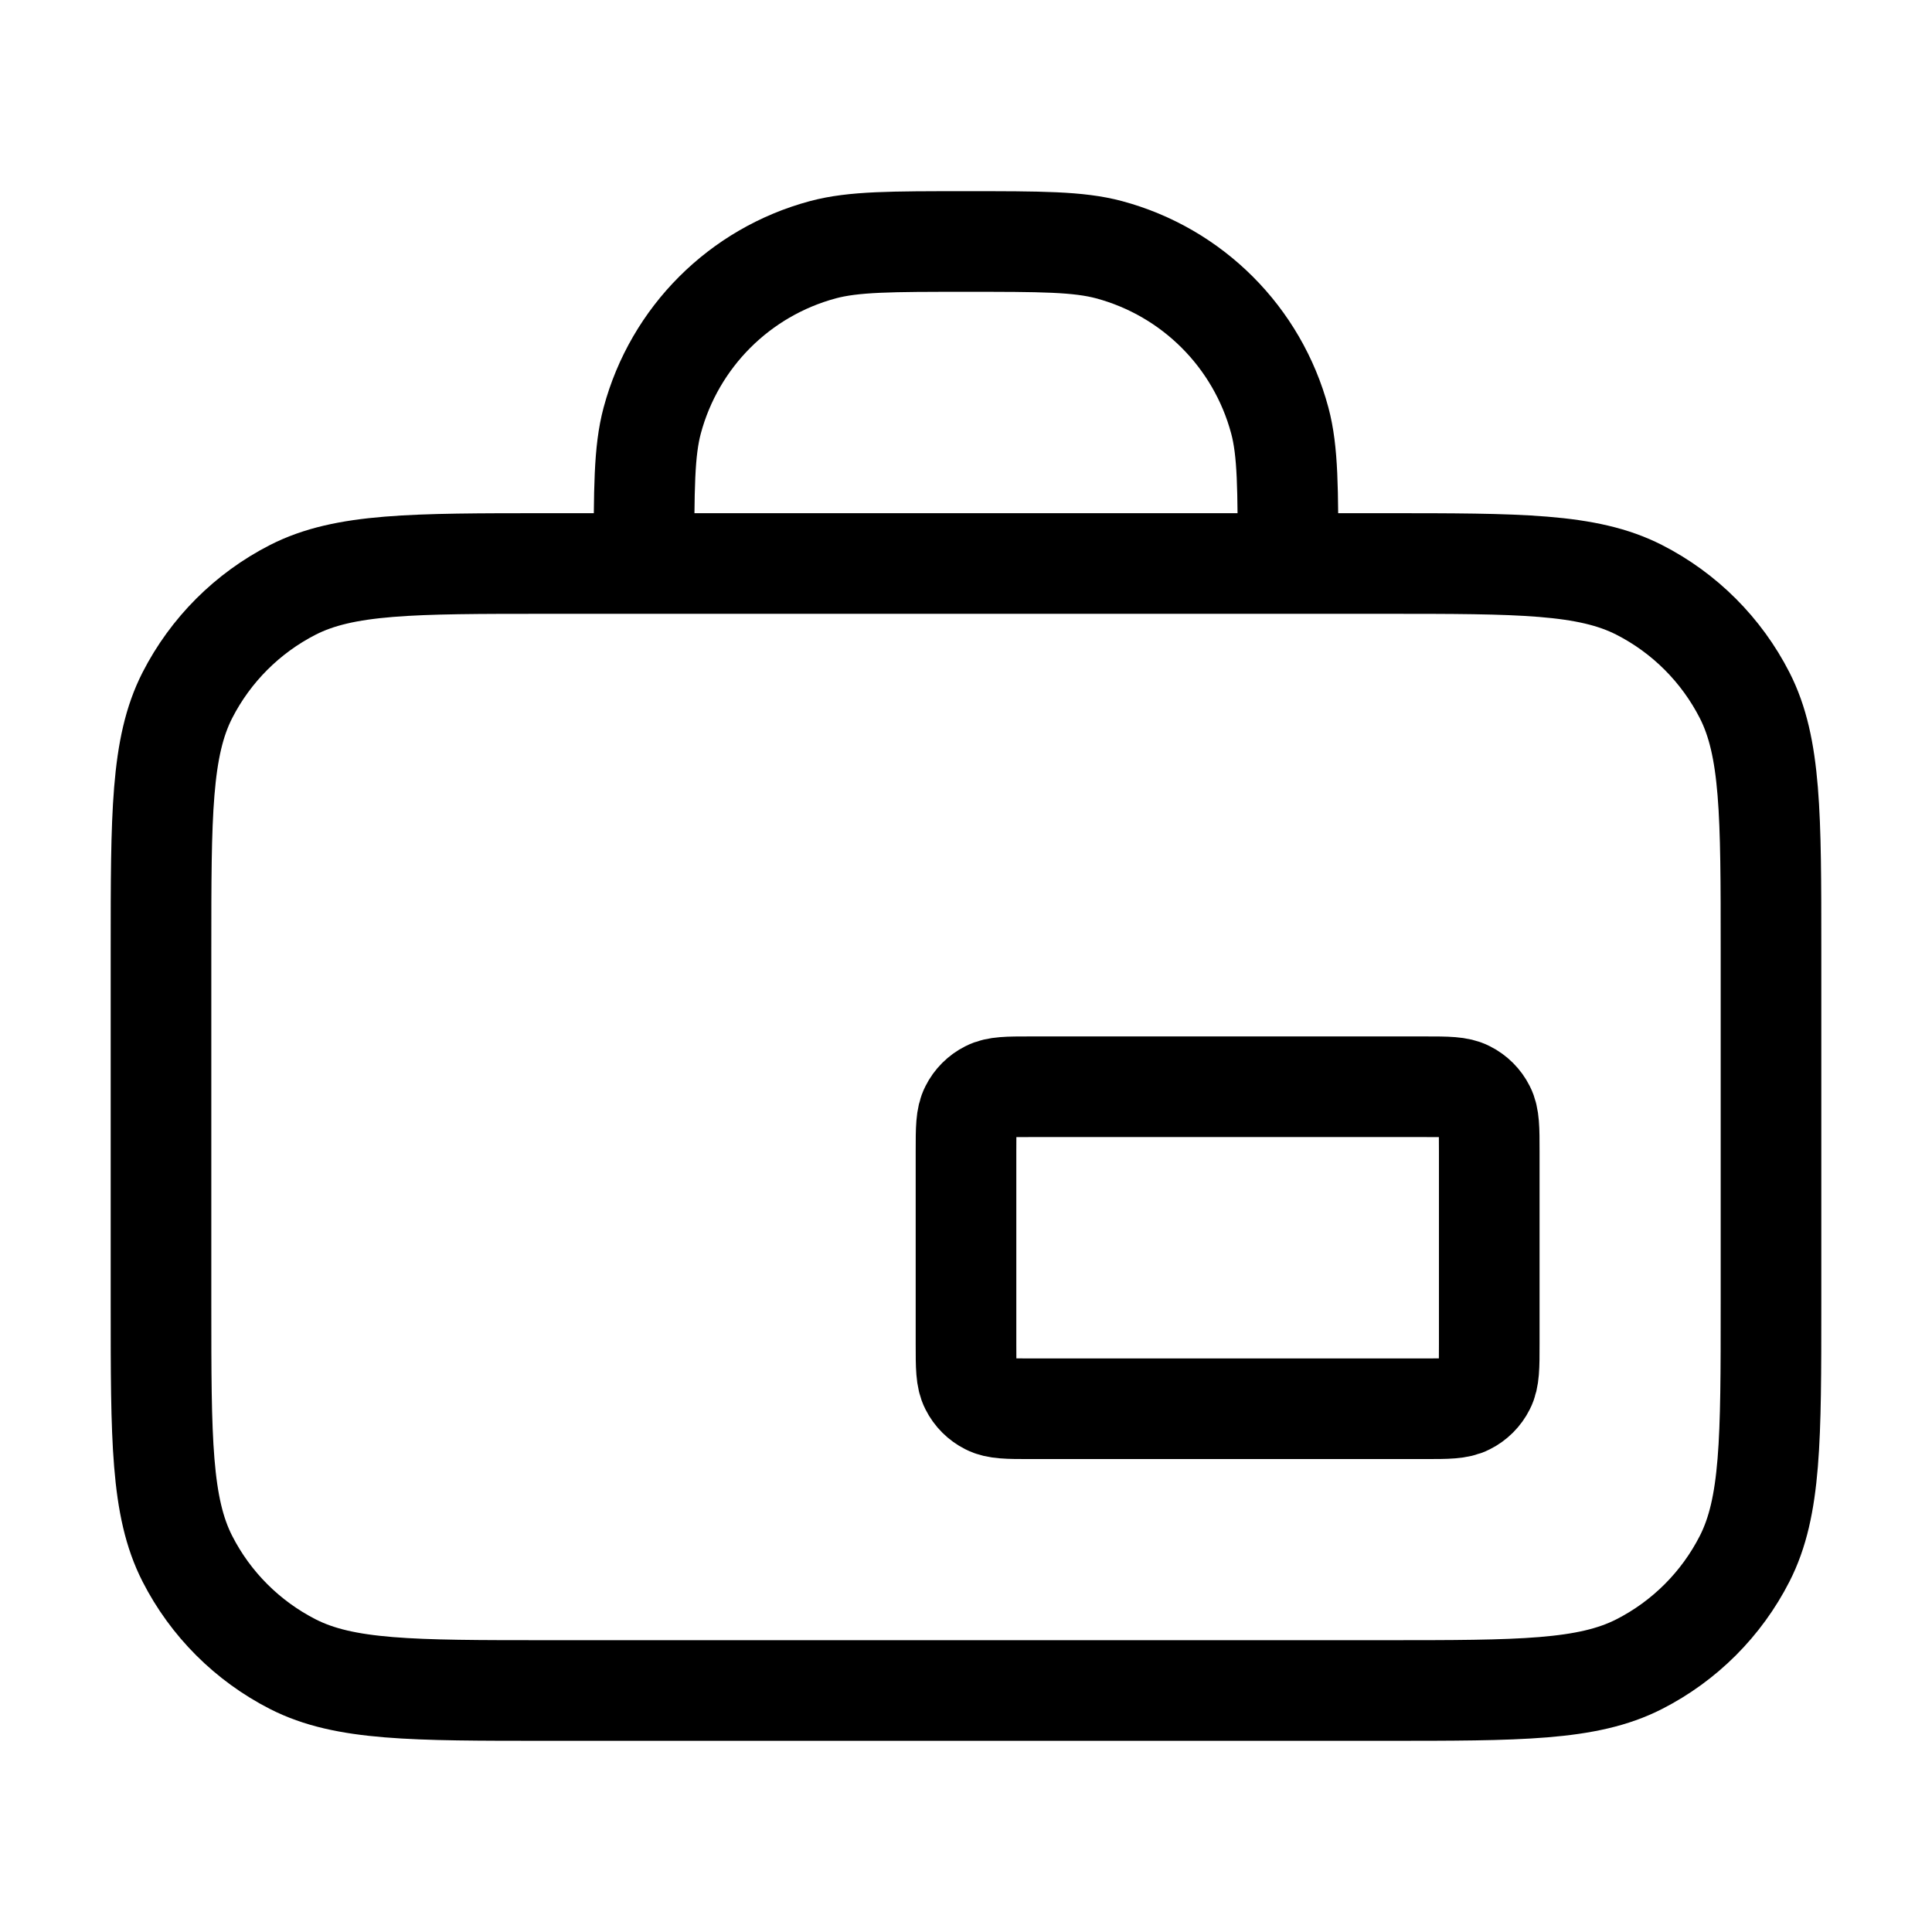
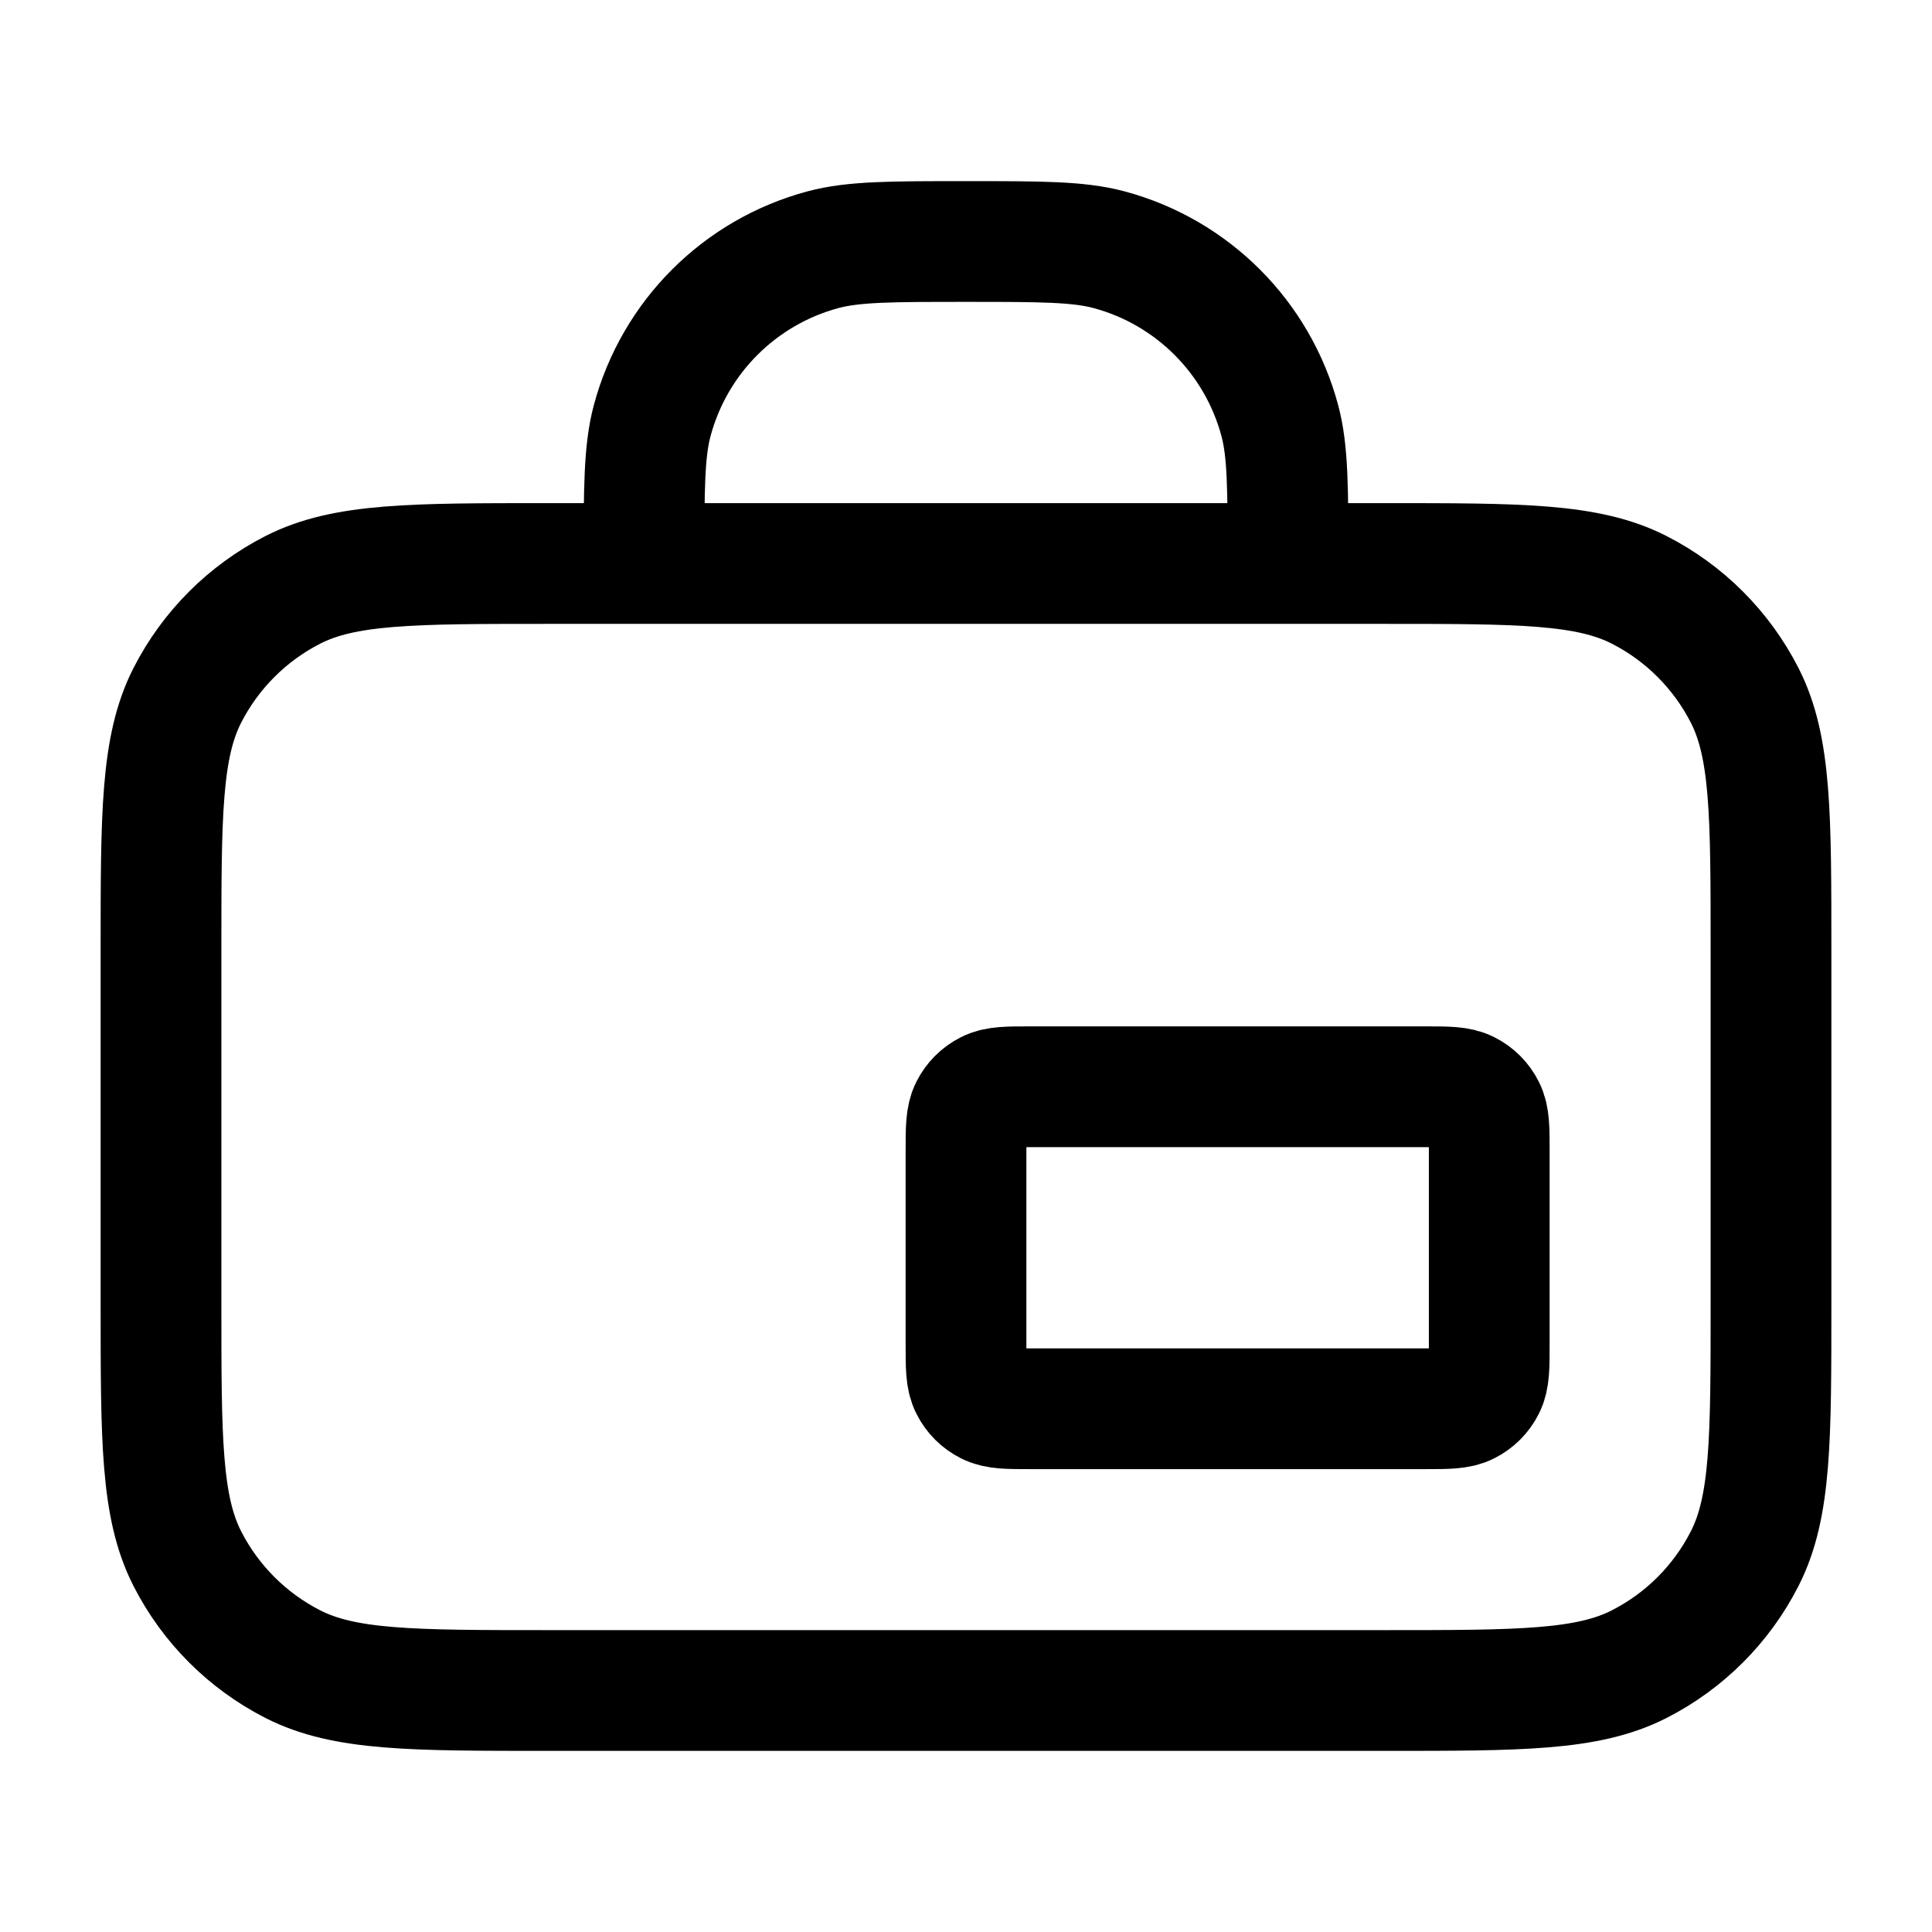
<svg xmlns="http://www.w3.org/2000/svg" width="100%" height="100%" viewBox="0 0 24 24" fill="none">
-   <path d="M16 7C16 6.07 16 5.605 15.898 5.224C15.62 4.188 14.812 3.38 13.777 3.102C13.395 3 12.93 3 12 3C11.07 3 10.605 3 10.223 3.102C9.188 3.38 8.38 4.188 8.102 5.224C8 5.605 8 6.07 8 7M12.8 17.5H17.7C17.98 17.5 18.12 17.5 18.227 17.445C18.321 17.398 18.398 17.321 18.445 17.227C18.5 17.12 18.5 16.98 18.5 16.7V14.3C18.5 14.02 18.5 13.88 18.445 13.773C18.398 13.679 18.321 13.602 18.227 13.555C18.12 13.5 17.98 13.5 17.7 13.5H12.8C12.52 13.5 12.38 13.5 12.273 13.555C12.179 13.602 12.102 13.679 12.055 13.773C12 13.88 12 14.02 12 14.3V16.7C12 16.98 12 17.12 12.055 17.227C12.102 17.321 12.179 17.398 12.273 17.445C12.38 17.5 12.52 17.5 12.8 17.5ZM6.8 21H17.2C18.88 21 19.72 21 20.362 20.673C20.927 20.385 21.385 19.927 21.673 19.362C22 18.72 22 17.88 22 16.2V11.8C22 10.12 22 9.28 21.673 8.638C21.385 8.074 20.927 7.615 20.362 7.327C19.72 7 18.88 7 17.2 7H6.8C5.12 7 4.28 7 3.638 7.327C3.074 7.615 2.615 8.074 2.327 8.638C2 9.28 2 10.12 2 11.8V16.2C2 17.88 2 18.72 2.327 19.362C2.615 19.927 3.074 20.385 3.638 20.673C4.28 21 5.12 21 6.8 21Z" stroke="currentColor" stroke-width="1.25" stroke-linecap="round" stroke-linejoin="round" />
+   <path d="M16 7C16 6.07 16 5.605 15.898 5.224C15.62 4.188 14.812 3.38 13.777 3.102C13.395 3 12.93 3 12 3C11.07 3 10.605 3 10.223 3.102C9.188 3.38 8.38 4.188 8.102 5.224C8 5.605 8 6.07 8 7M12.8 17.5H17.7C17.98 17.5 18.12 17.5 18.227 17.445C18.321 17.398 18.398 17.321 18.445 17.227C18.5 17.12 18.5 16.98 18.5 16.7V14.3C18.5 14.02 18.5 13.88 18.445 13.773C18.398 13.679 18.321 13.602 18.227 13.555C18.12 13.5 17.98 13.5 17.7 13.5H12.8C12.52 13.5 12.38 13.5 12.273 13.555C12.179 13.602 12.102 13.679 12.055 13.773C12 13.88 12 14.02 12 14.3V16.7C12 16.98 12 17.12 12.055 17.227C12.102 17.321 12.179 17.398 12.273 17.445C12.38 17.5 12.52 17.5 12.8 17.5ZM6.8 21H17.2C18.88 21 19.72 21 20.362 20.673C20.927 20.385 21.385 19.927 21.673 19.362C22 18.72 22 17.88 22 16.2V11.8C22 10.12 22 9.28 21.673 8.638C21.385 8.074 20.927 7.615 20.362 7.327C19.72 7 18.88 7 17.2 7H6.8C5.12 7 4.28 7 3.638 7.327C3.074 7.615 2.615 8.074 2.327 8.638C2 9.28 2 10.12 2 11.8V16.2C2 17.88 2 18.72 2.327 19.362C2.615 19.927 3.074 20.385 3.638 20.673C4.28 21 5.12 21 6.8 21Z" stroke="currentColor" stroke-width="1.5" stroke-linecap="round" stroke-linejoin="round" />
</svg>
